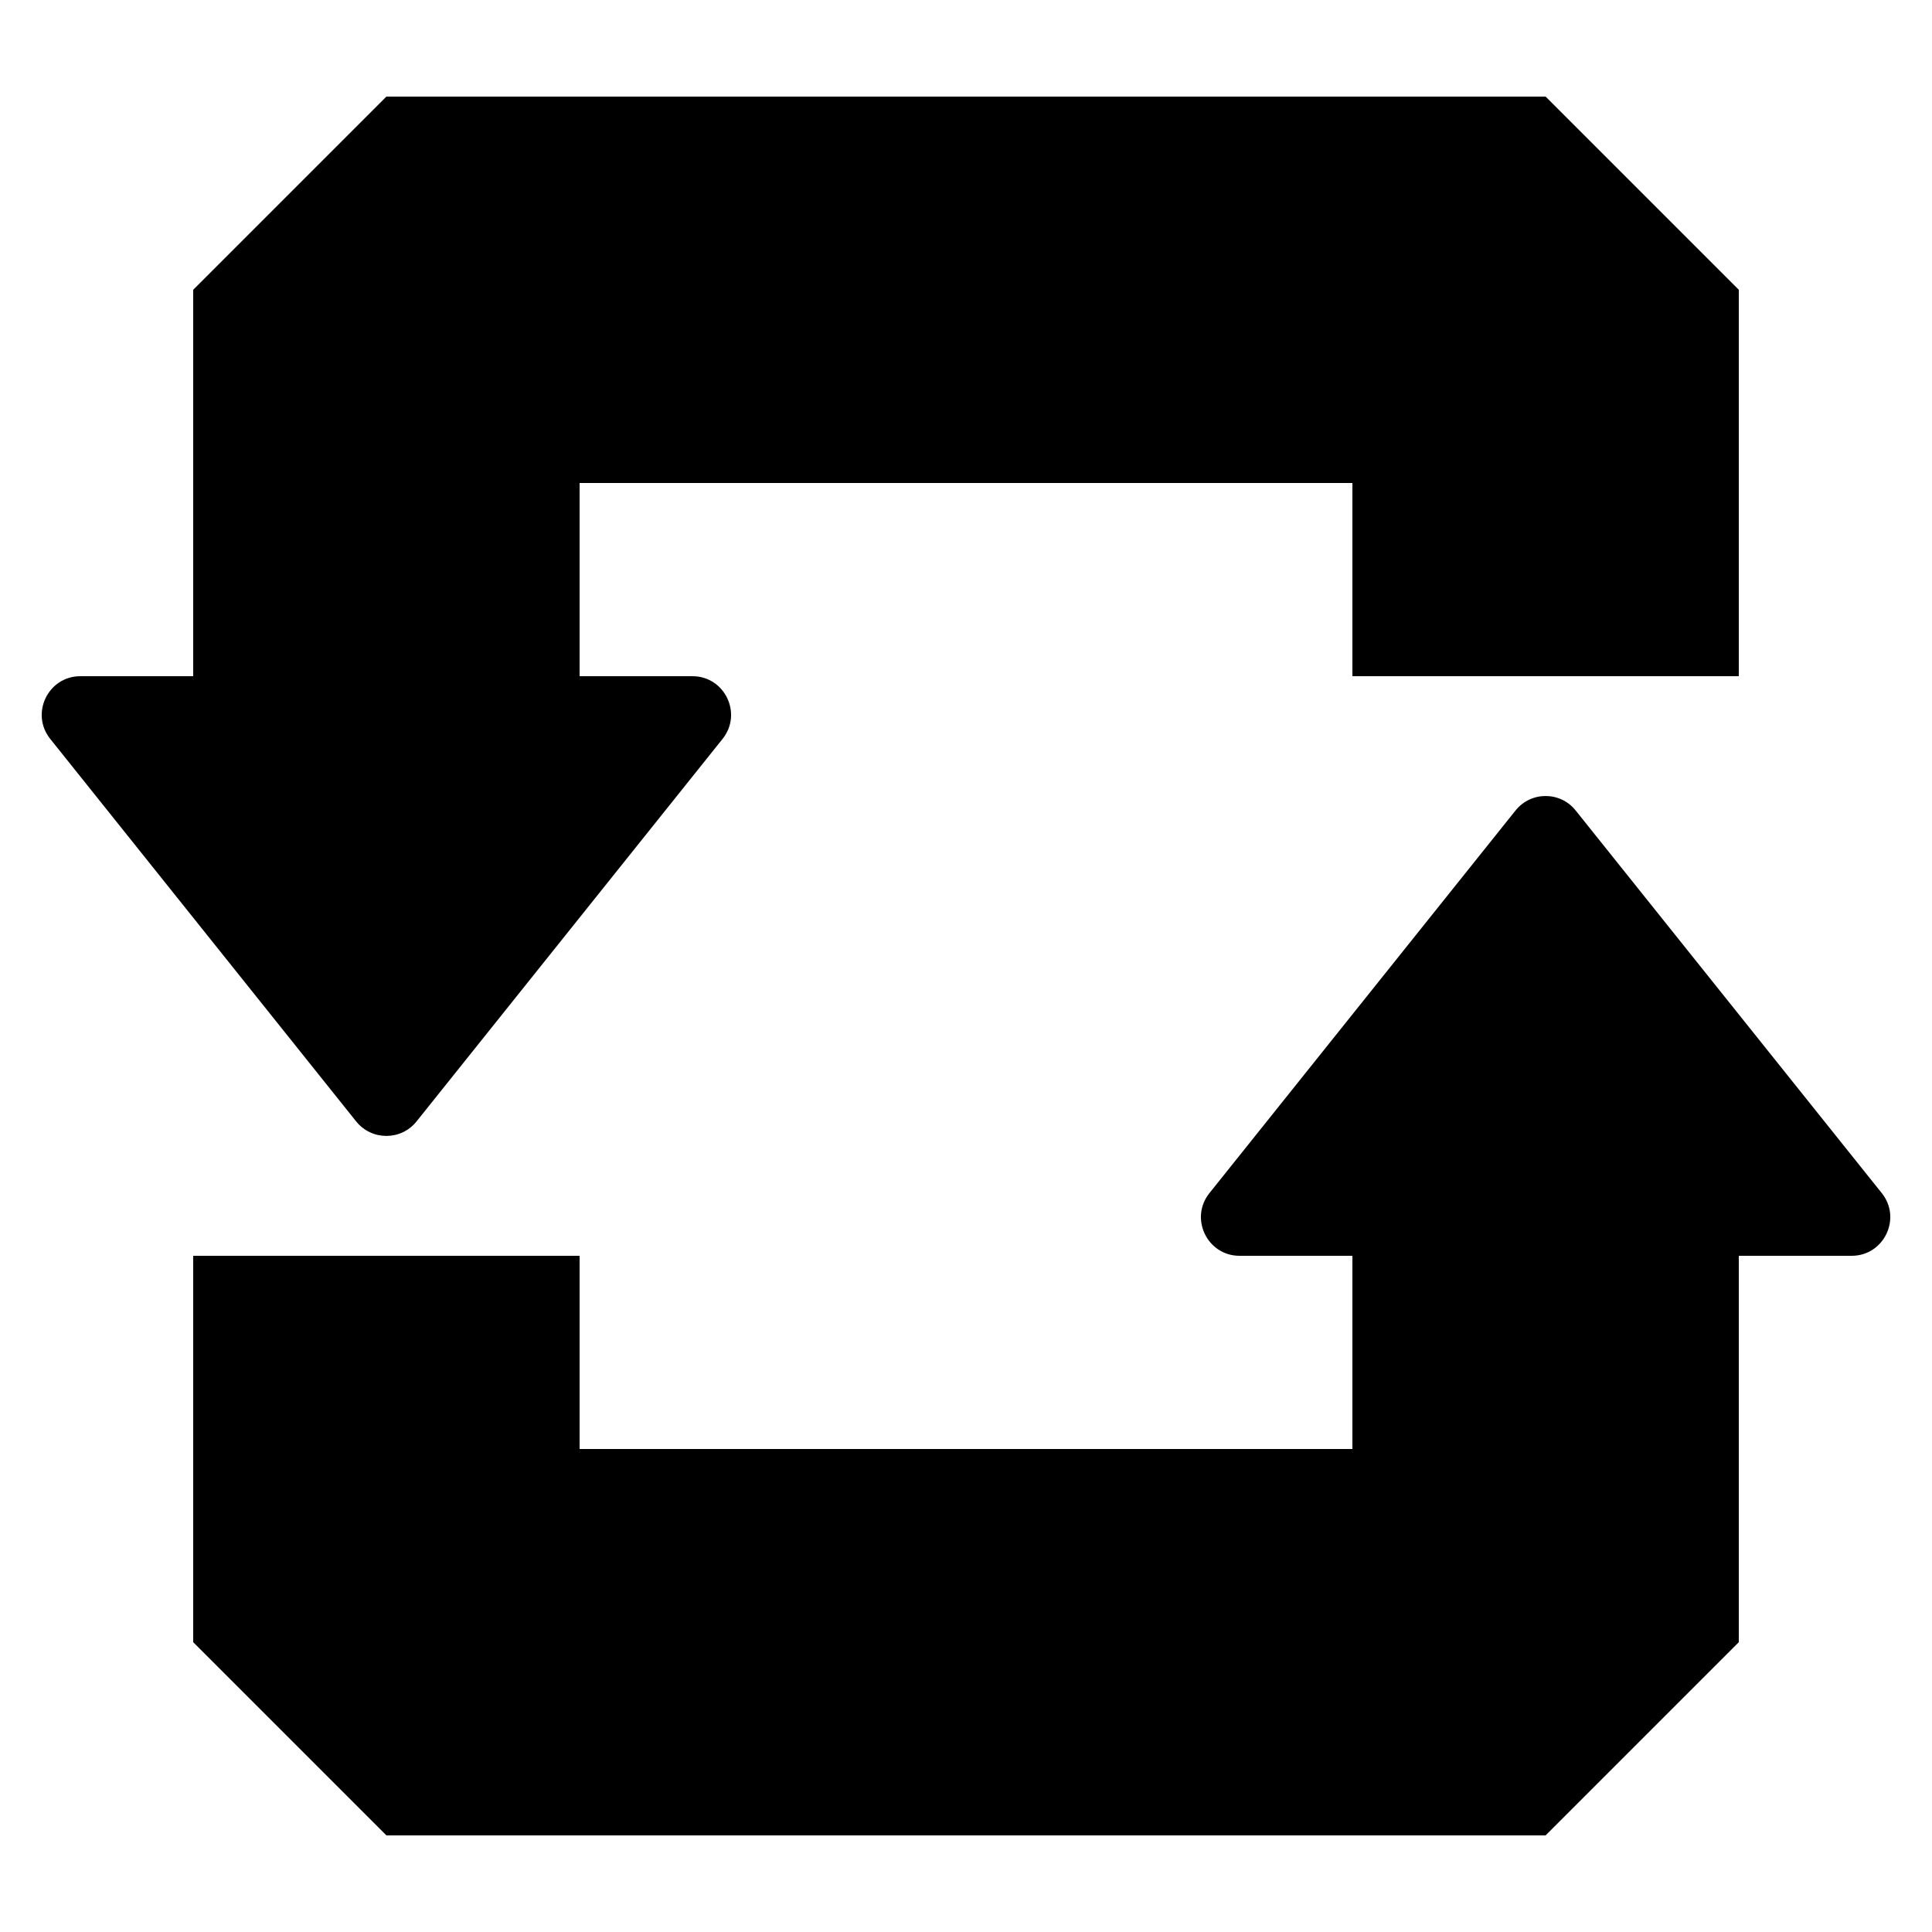
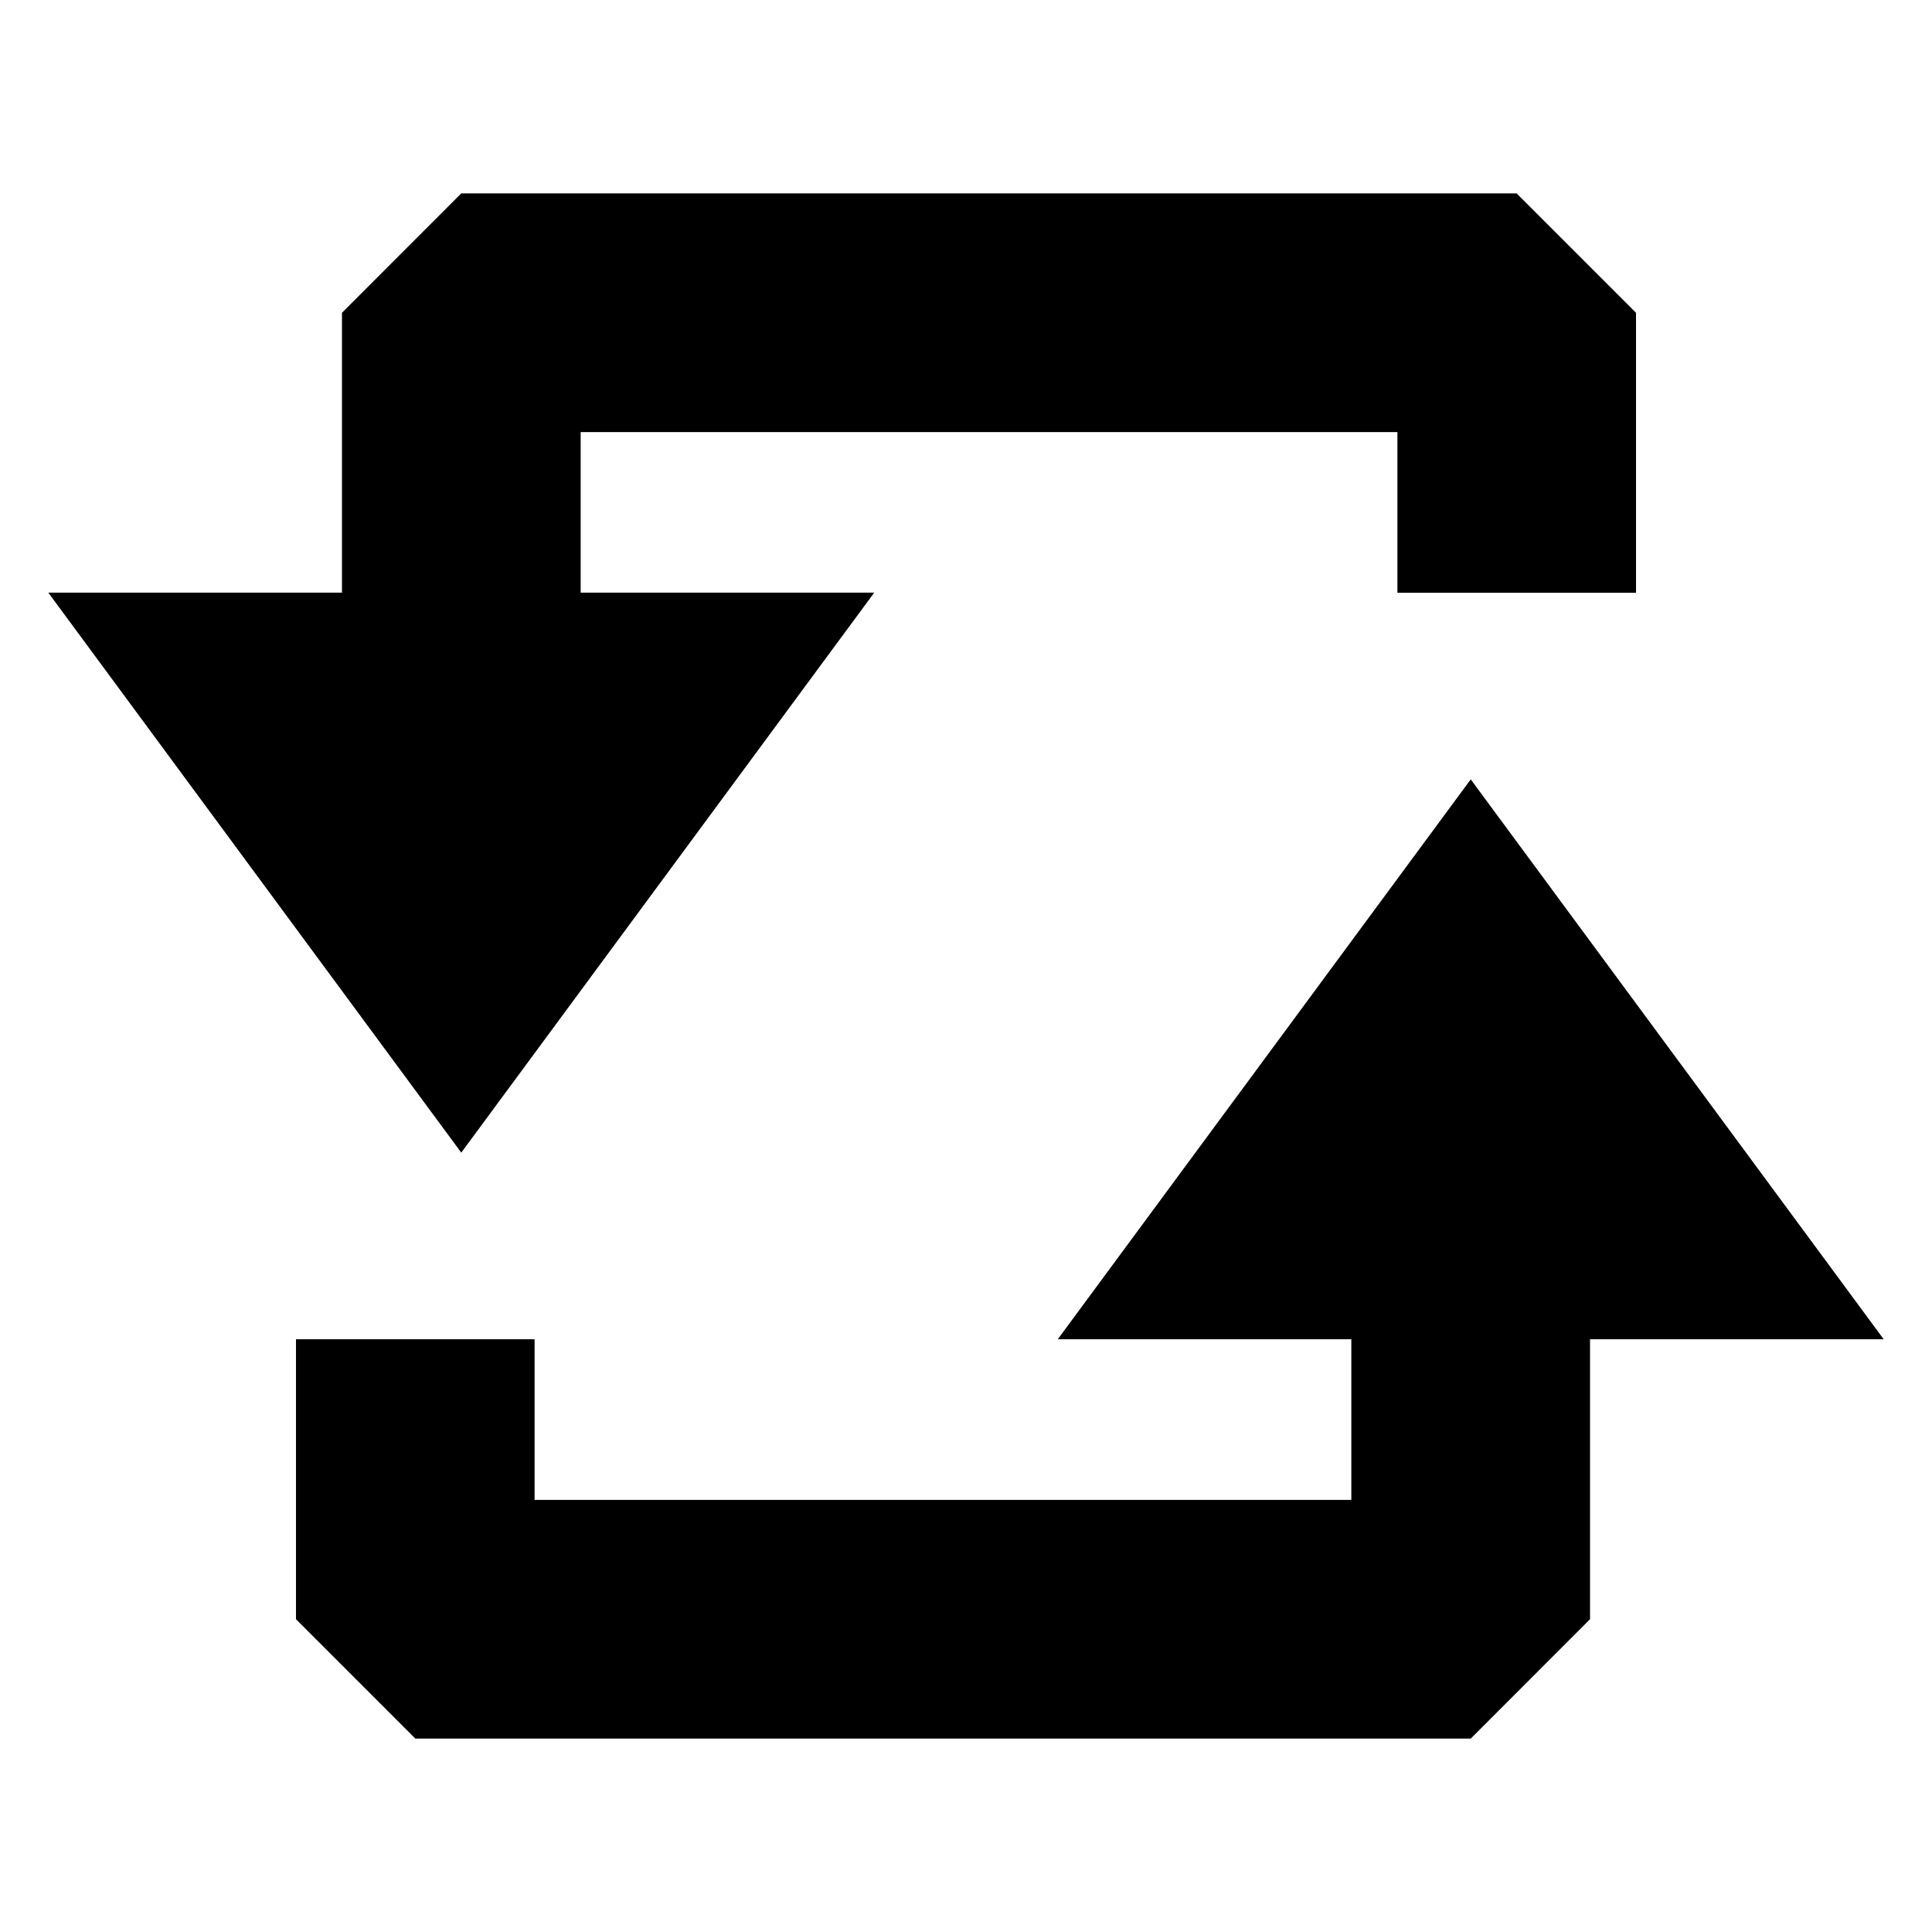
<svg xmlns="http://www.w3.org/2000/svg" width="20" height="20" viewBox="0 0 20 20" fill="none">
-   <path d="M6 15H14V13H12.832C12.497 13 12.311 12.612 12.52 12.351L15.688 8.391C15.848 8.19 16.152 8.19 16.312 8.391L19.48 12.351C19.689 12.612 19.503 13 19.168 13H18V17L16 19H4L2 17V13H6V15Z" fill="currentColor" />
-   <path d="M18 3V7H14V5H6V7H7.168C7.503 7 7.689 7.388 7.48 7.649L4.312 11.609C4.152 11.809 3.848 11.809 3.687 11.609L0.52 7.649C0.311 7.388 0.497 7 0.832 7H2V3L4 1H16L18 3Z" fill="currentColor" />
+   <path d="M5.534 15.527H13.989V13.864H10.95L15.225 8.068L19.5 13.864H16.46V16.762L15.225 17.998H4.3L3.064 16.762V13.864H5.534V15.527Z" fill="currentColor" />
+   <path d="M16.936 3.238V6.136H14.466V4.473H6.011V6.135H9.05L4.775 11.932L0.5 6.135H3.54V3.238L4.775 2.002H15.7L16.936 3.238Z" fill="currentColor" />
</svg>
